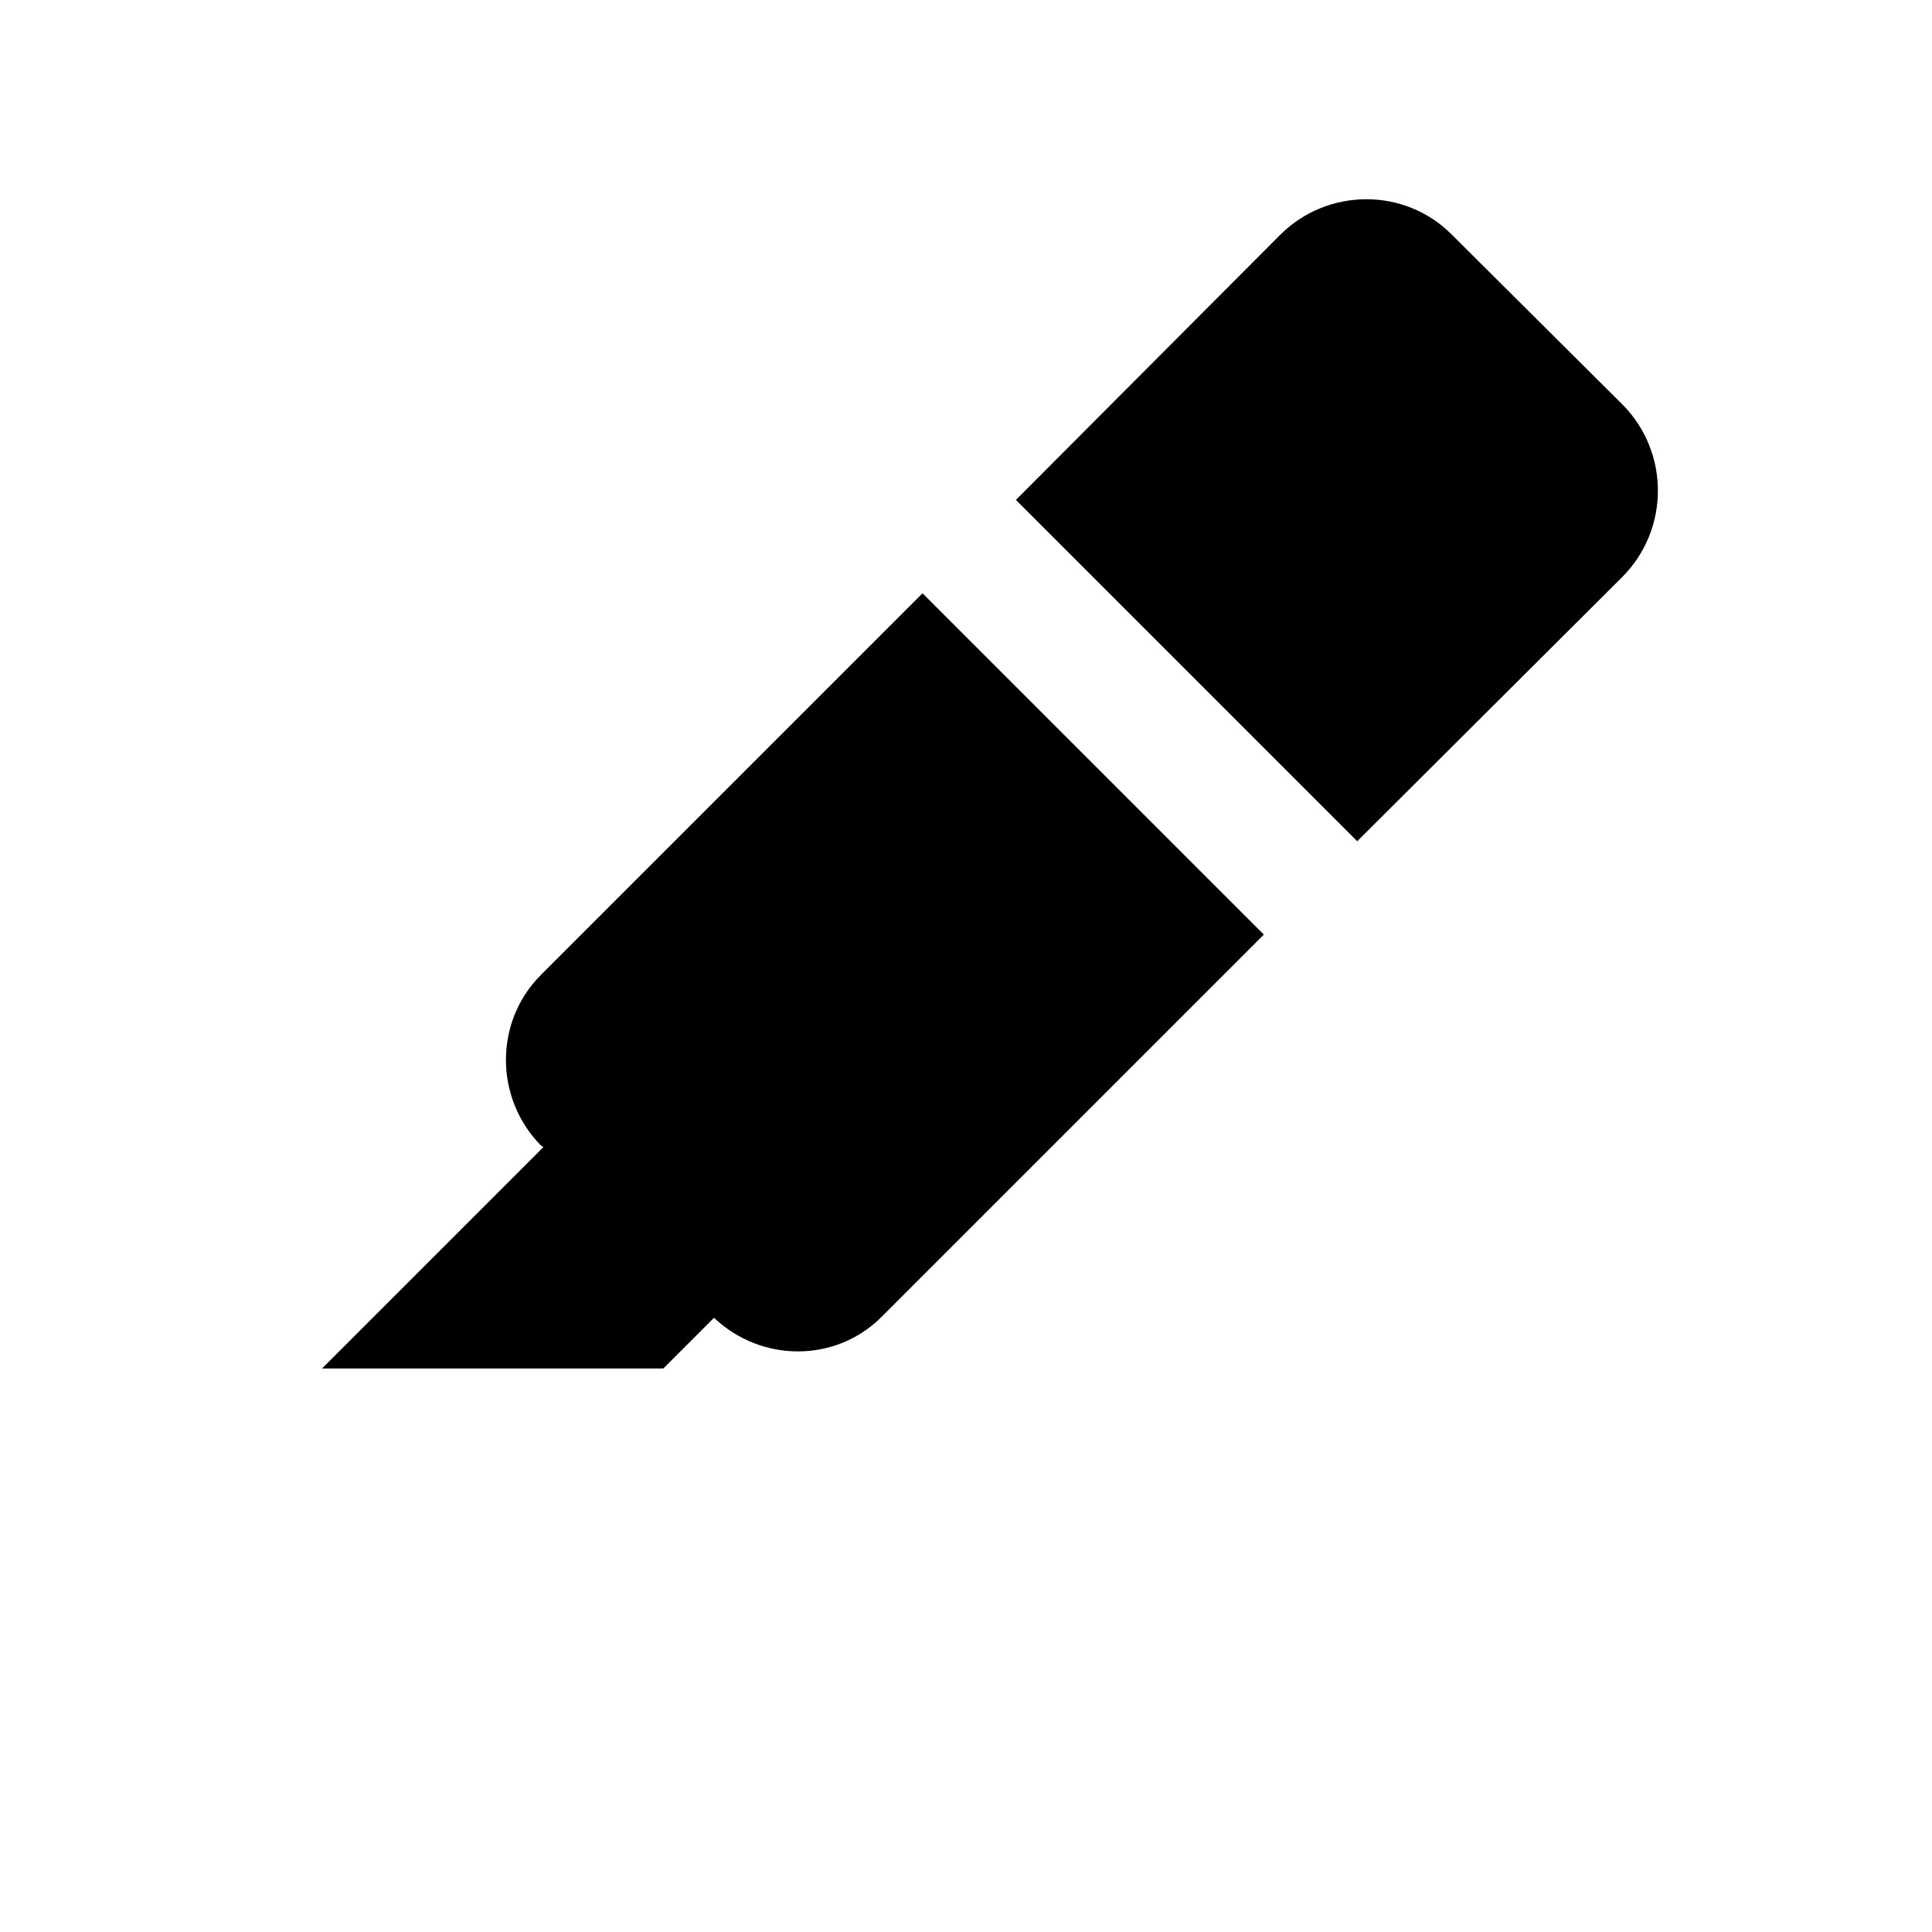
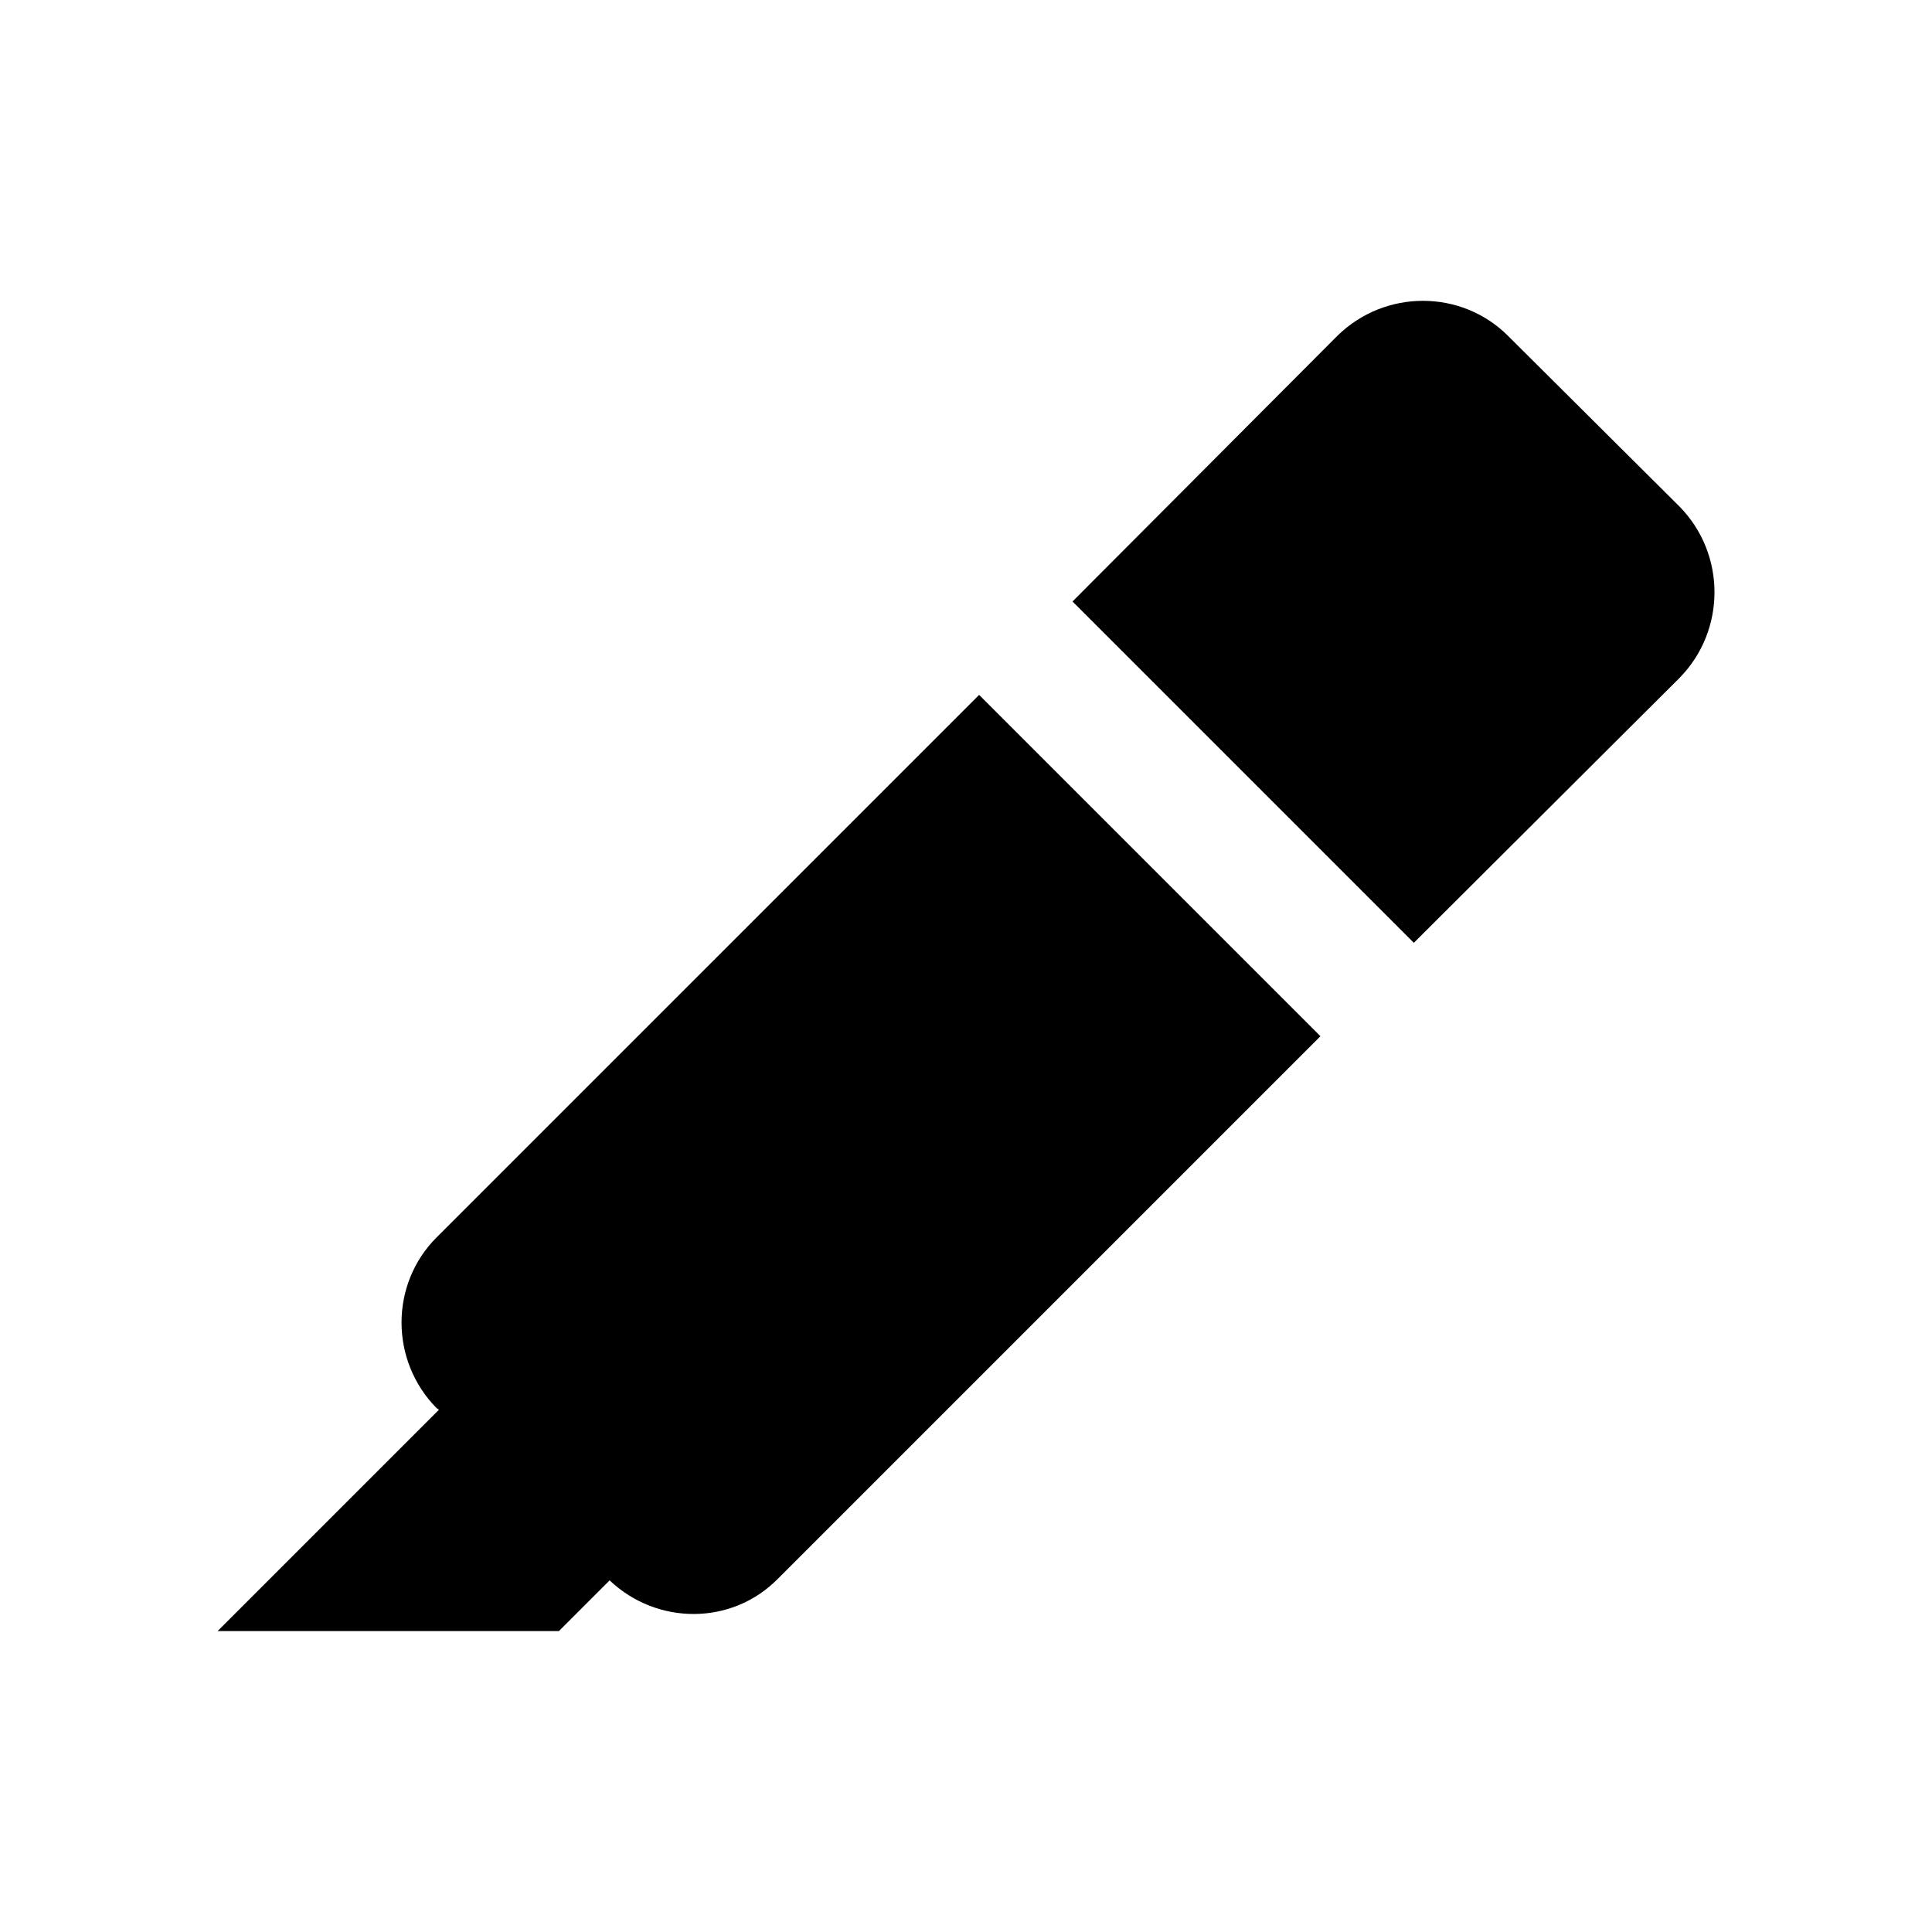
<svg xmlns="http://www.w3.org/2000/svg" version="1.1" id="mdi-format-color-highlight" width="24" height="24" viewBox="0 0 24 24">
-   <path d="M4,17L6.75,14.25L6.72,14.23C6.14,13.64 6.14,12.69 6.72,12.11L11.46,7.37L15.7,11.61L10.96,16.35C10.39,16.93 9.46,16.93 8.87,16.37L8.24,17H4M15.91,2.91C16.5,2.33 17.45,2.33 18.03,2.91L20.16,5.03C20.74,5.62 20.74,6.57 20.16,7.16L16.86,10.45L12.62,6.21L15.91,2.91Z" />
+   <defs id="defs7" />
+   <path d="m 2.703,20.262 2.75,-2.75 -0.03,-0.02 c -0.58,-0.59 -0.58,-1.54 0,-2.12 l 6.74,-6.74 4.24,4.24 -6.74,6.74 c -0.57,0.58 -1.5,0.58 -2.09,0.02 l -0.63,0.63 h -4.24 m 13.91,-16.09 c 0.59,-0.58 1.54,-0.58 2.12,0 l 2.13,2.12 c 0.58,0.59 0.58,1.54 0,2.13 l -3.3,3.29 -4.24,-4.24 z" id="path2" />
</svg>
